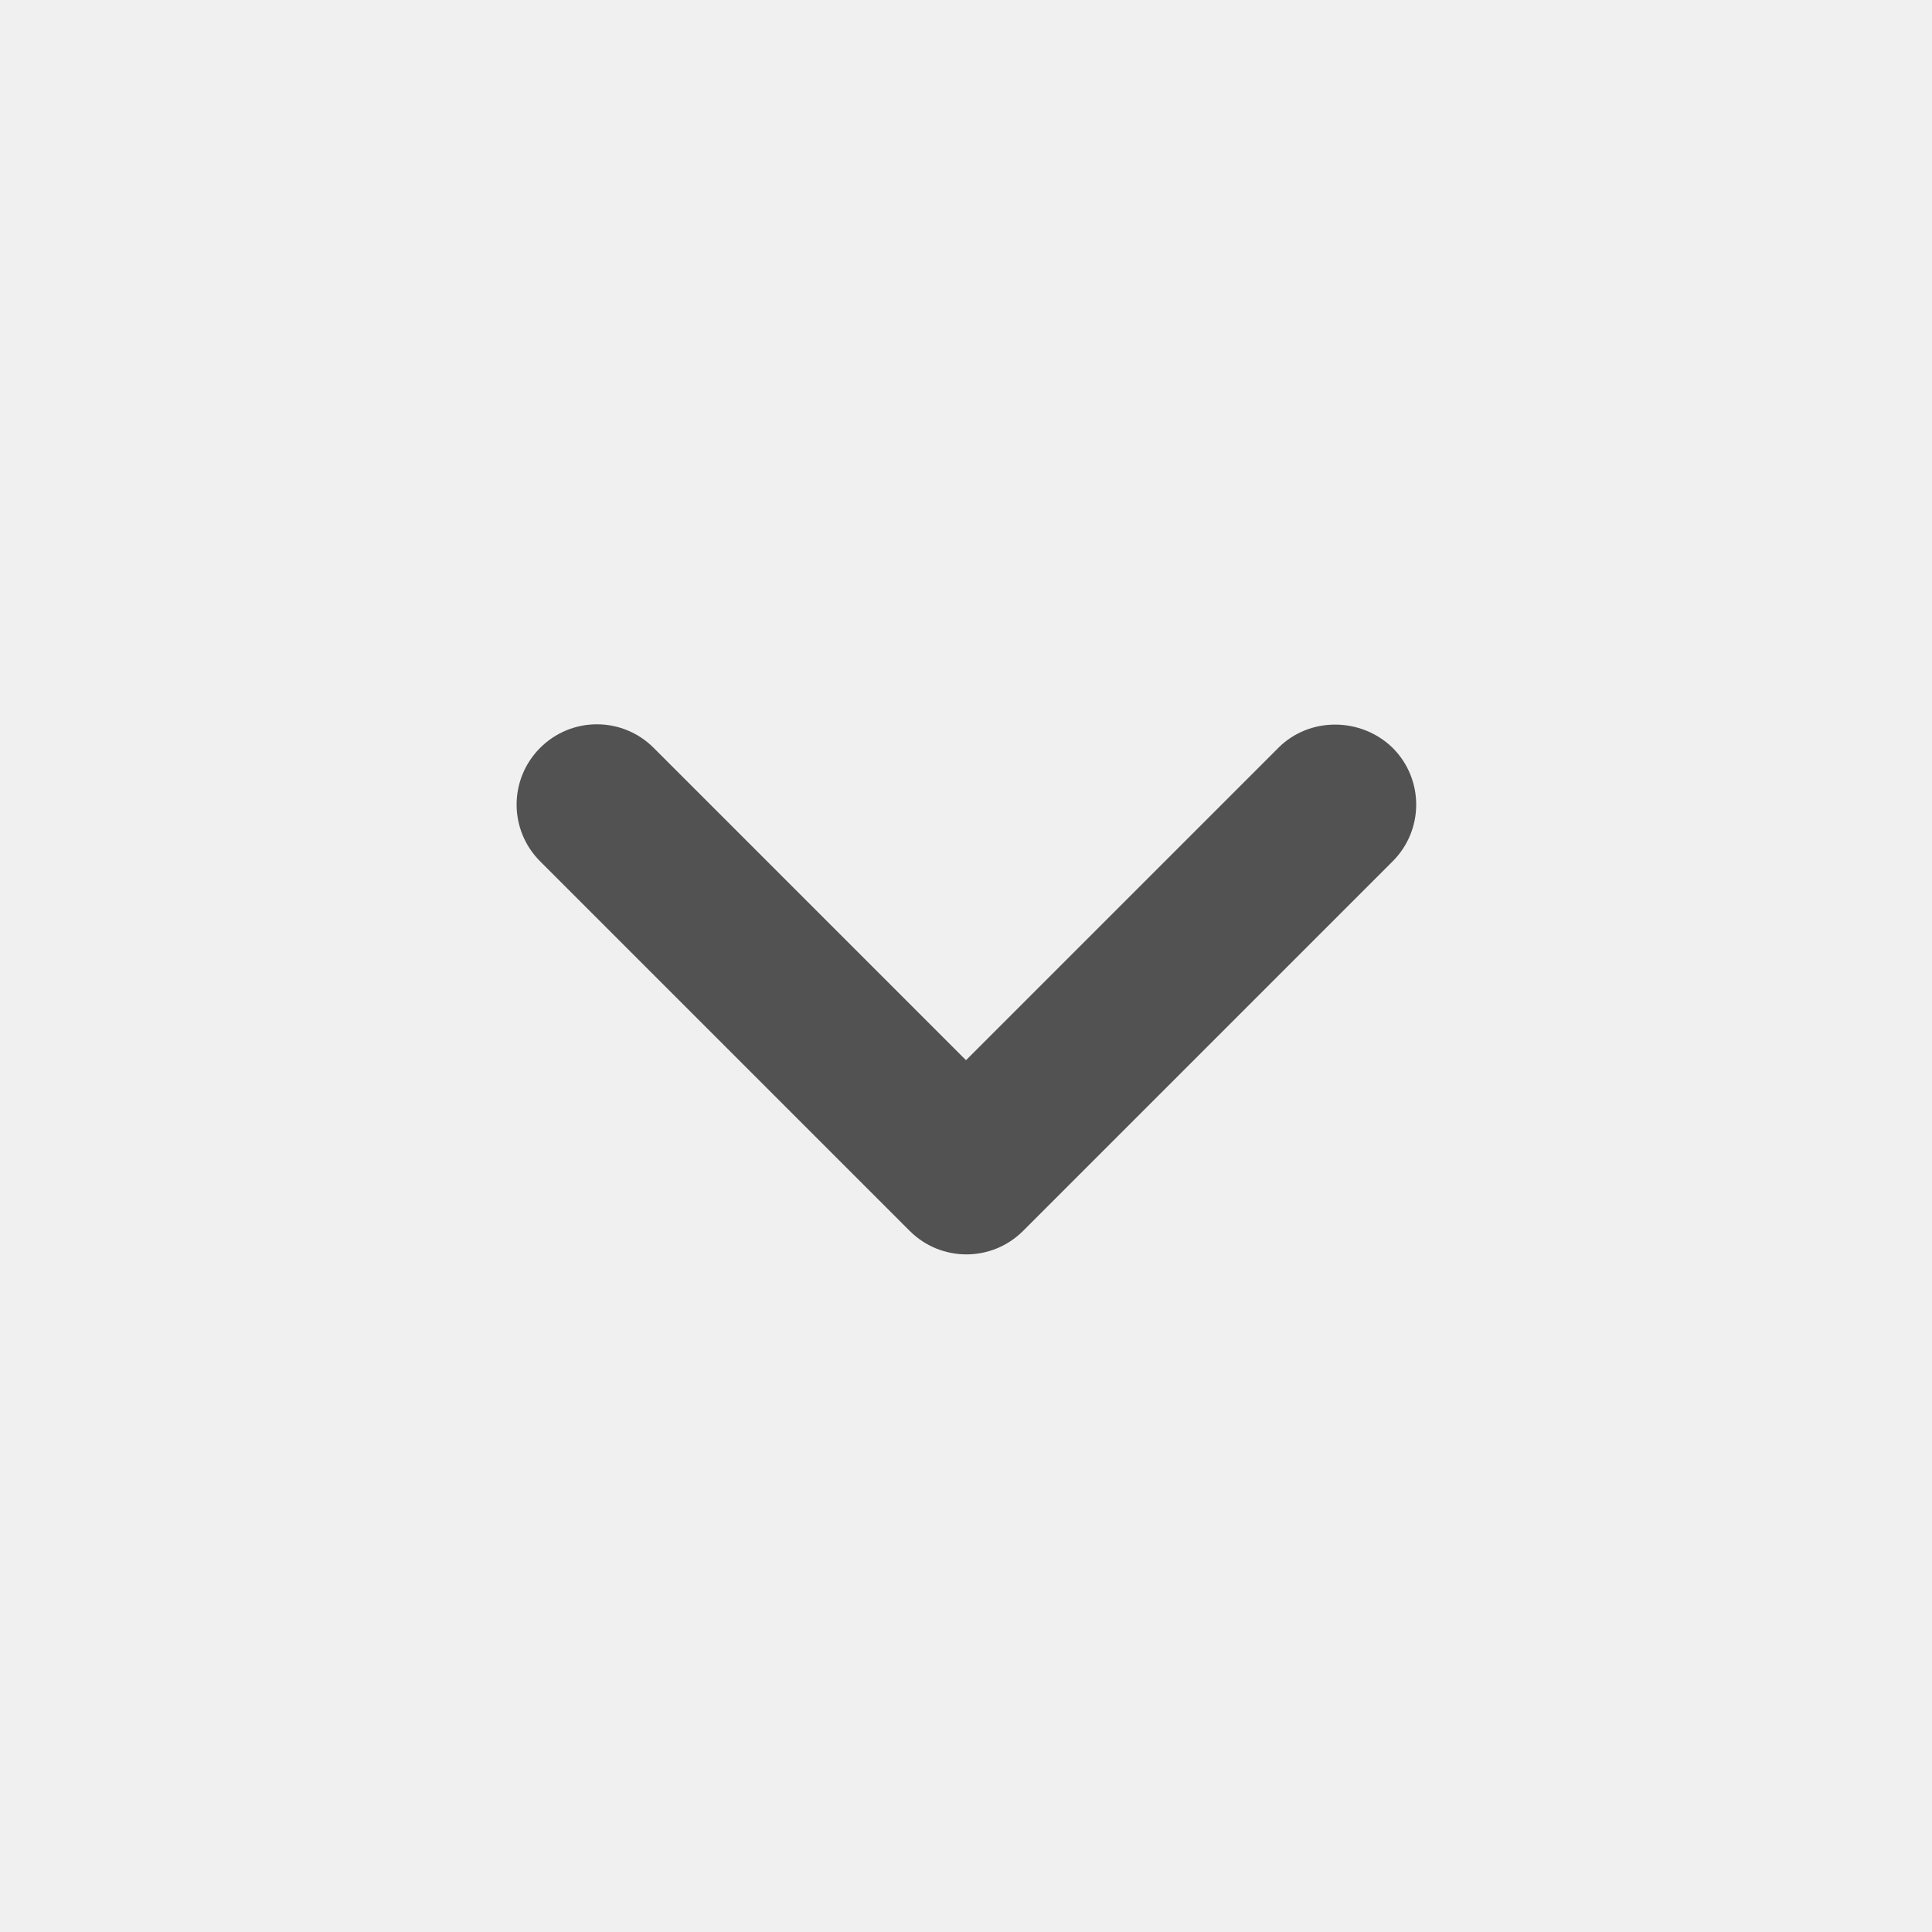
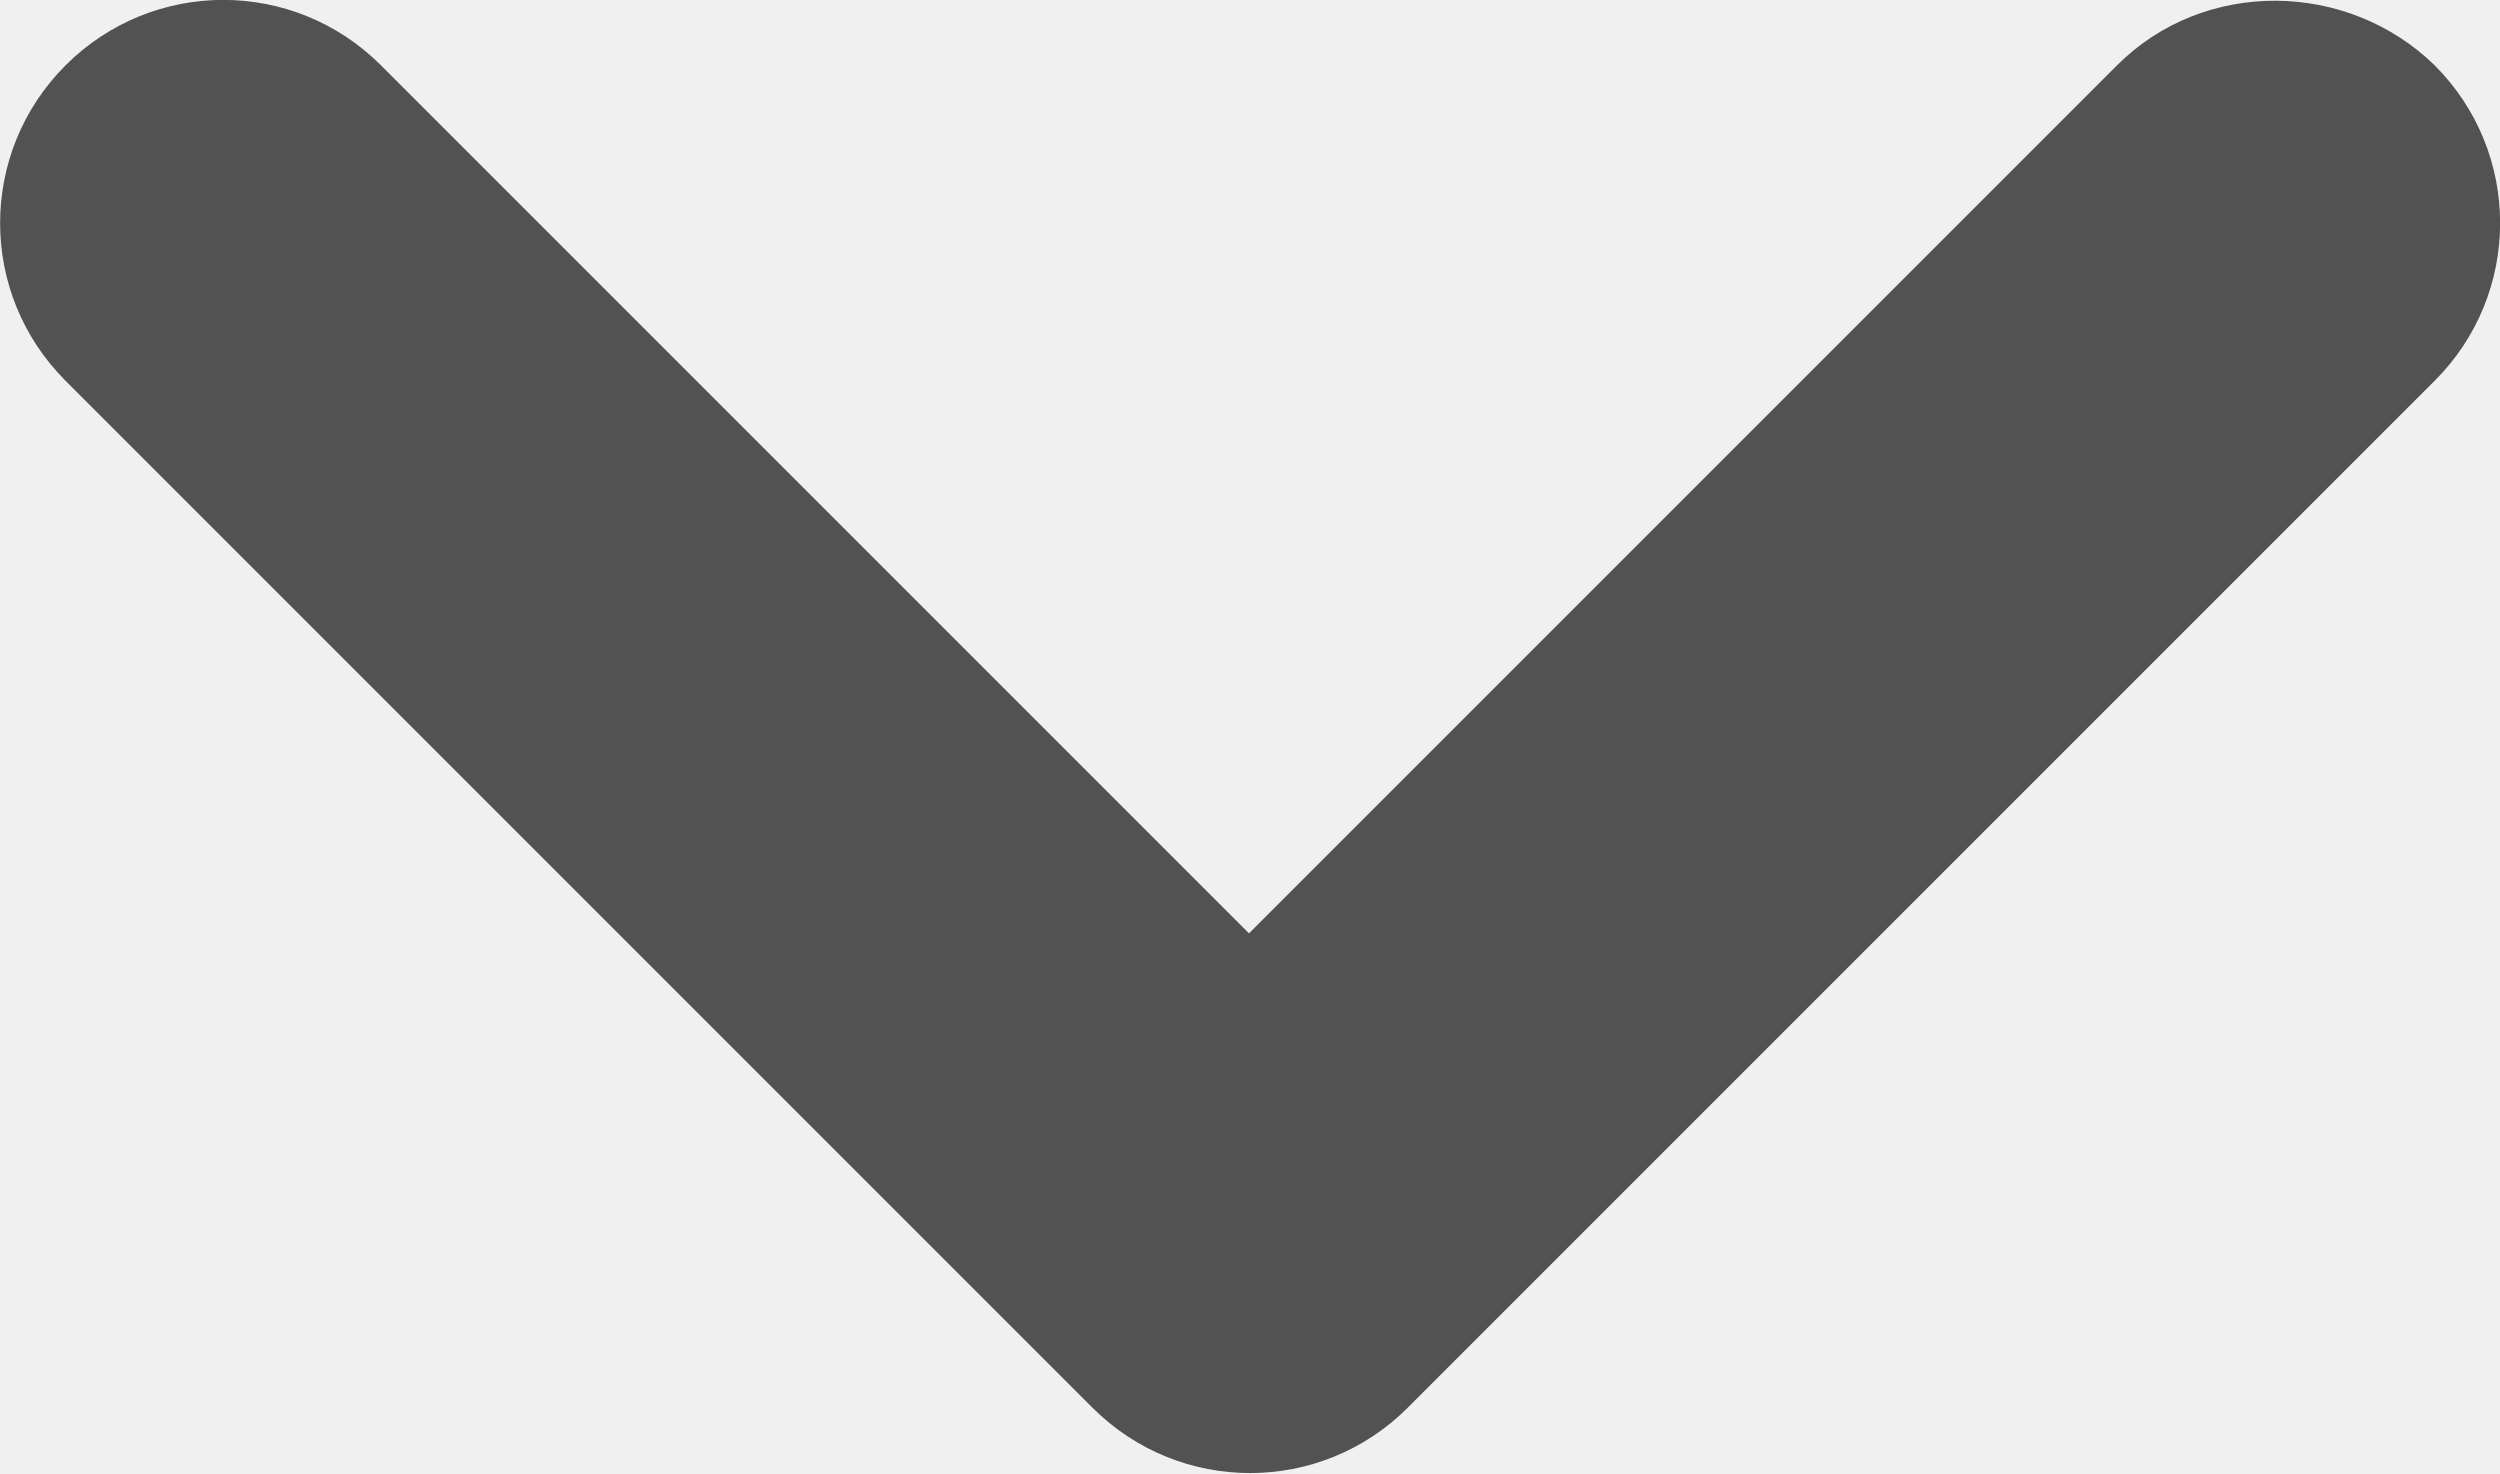
- <svg xmlns="http://www.w3.org/2000/svg" height="36px" viewBox="0 0 24 24" width="36px" fill="#FFFFFF" version="1.1" id="svg6">
+ <svg xmlns="http://www.w3.org/2000/svg" height="9.878" viewBox="0 0 11.175 6.585" width="16.763" fill="#ffffff" version="1.1" id="svg6">
  <defs id="defs10" />
-   <path d="M24 24H0V0h24v24z" fill="none" opacity=".87" id="path2" />
-   <path d="M15.88 9.29L12 13.17 8.12 9.29c-.39-.39-1.02-.39-1.41 0-.39.39-.39 1.02 0 1.41l4.59 4.59c.39.39 1.02.39 1.41 0l4.59-4.59c.39-.39.39-1.02 0-1.41-.39-.38-1.03-.39-1.42 0z" id="path4" style="fill:#525252;fill-opacity:1" />
+   <path d="m 17.582,15.002 h -24 V -8.998 h 24 z" fill="none" opacity="0.87" id="path2" />
+   <path d="m 9.463,0.292 -3.88,3.88 -3.88,-3.88 c -0.39,-0.39 -1.02,-0.39 -1.41,0 -0.39,0.39 -0.39,1.02 0,1.41 l 4.59,4.59 c 0.39,0.39 1.02,0.39 1.41,0 l 4.59,-4.59 c 0.39,-0.39 0.39,-1.02 0,-1.41 -0.39,-0.38 -1.03,-0.39 -1.42,0 z" id="path4" style="fill:#525252;fill-opacity:1" />
</svg>
